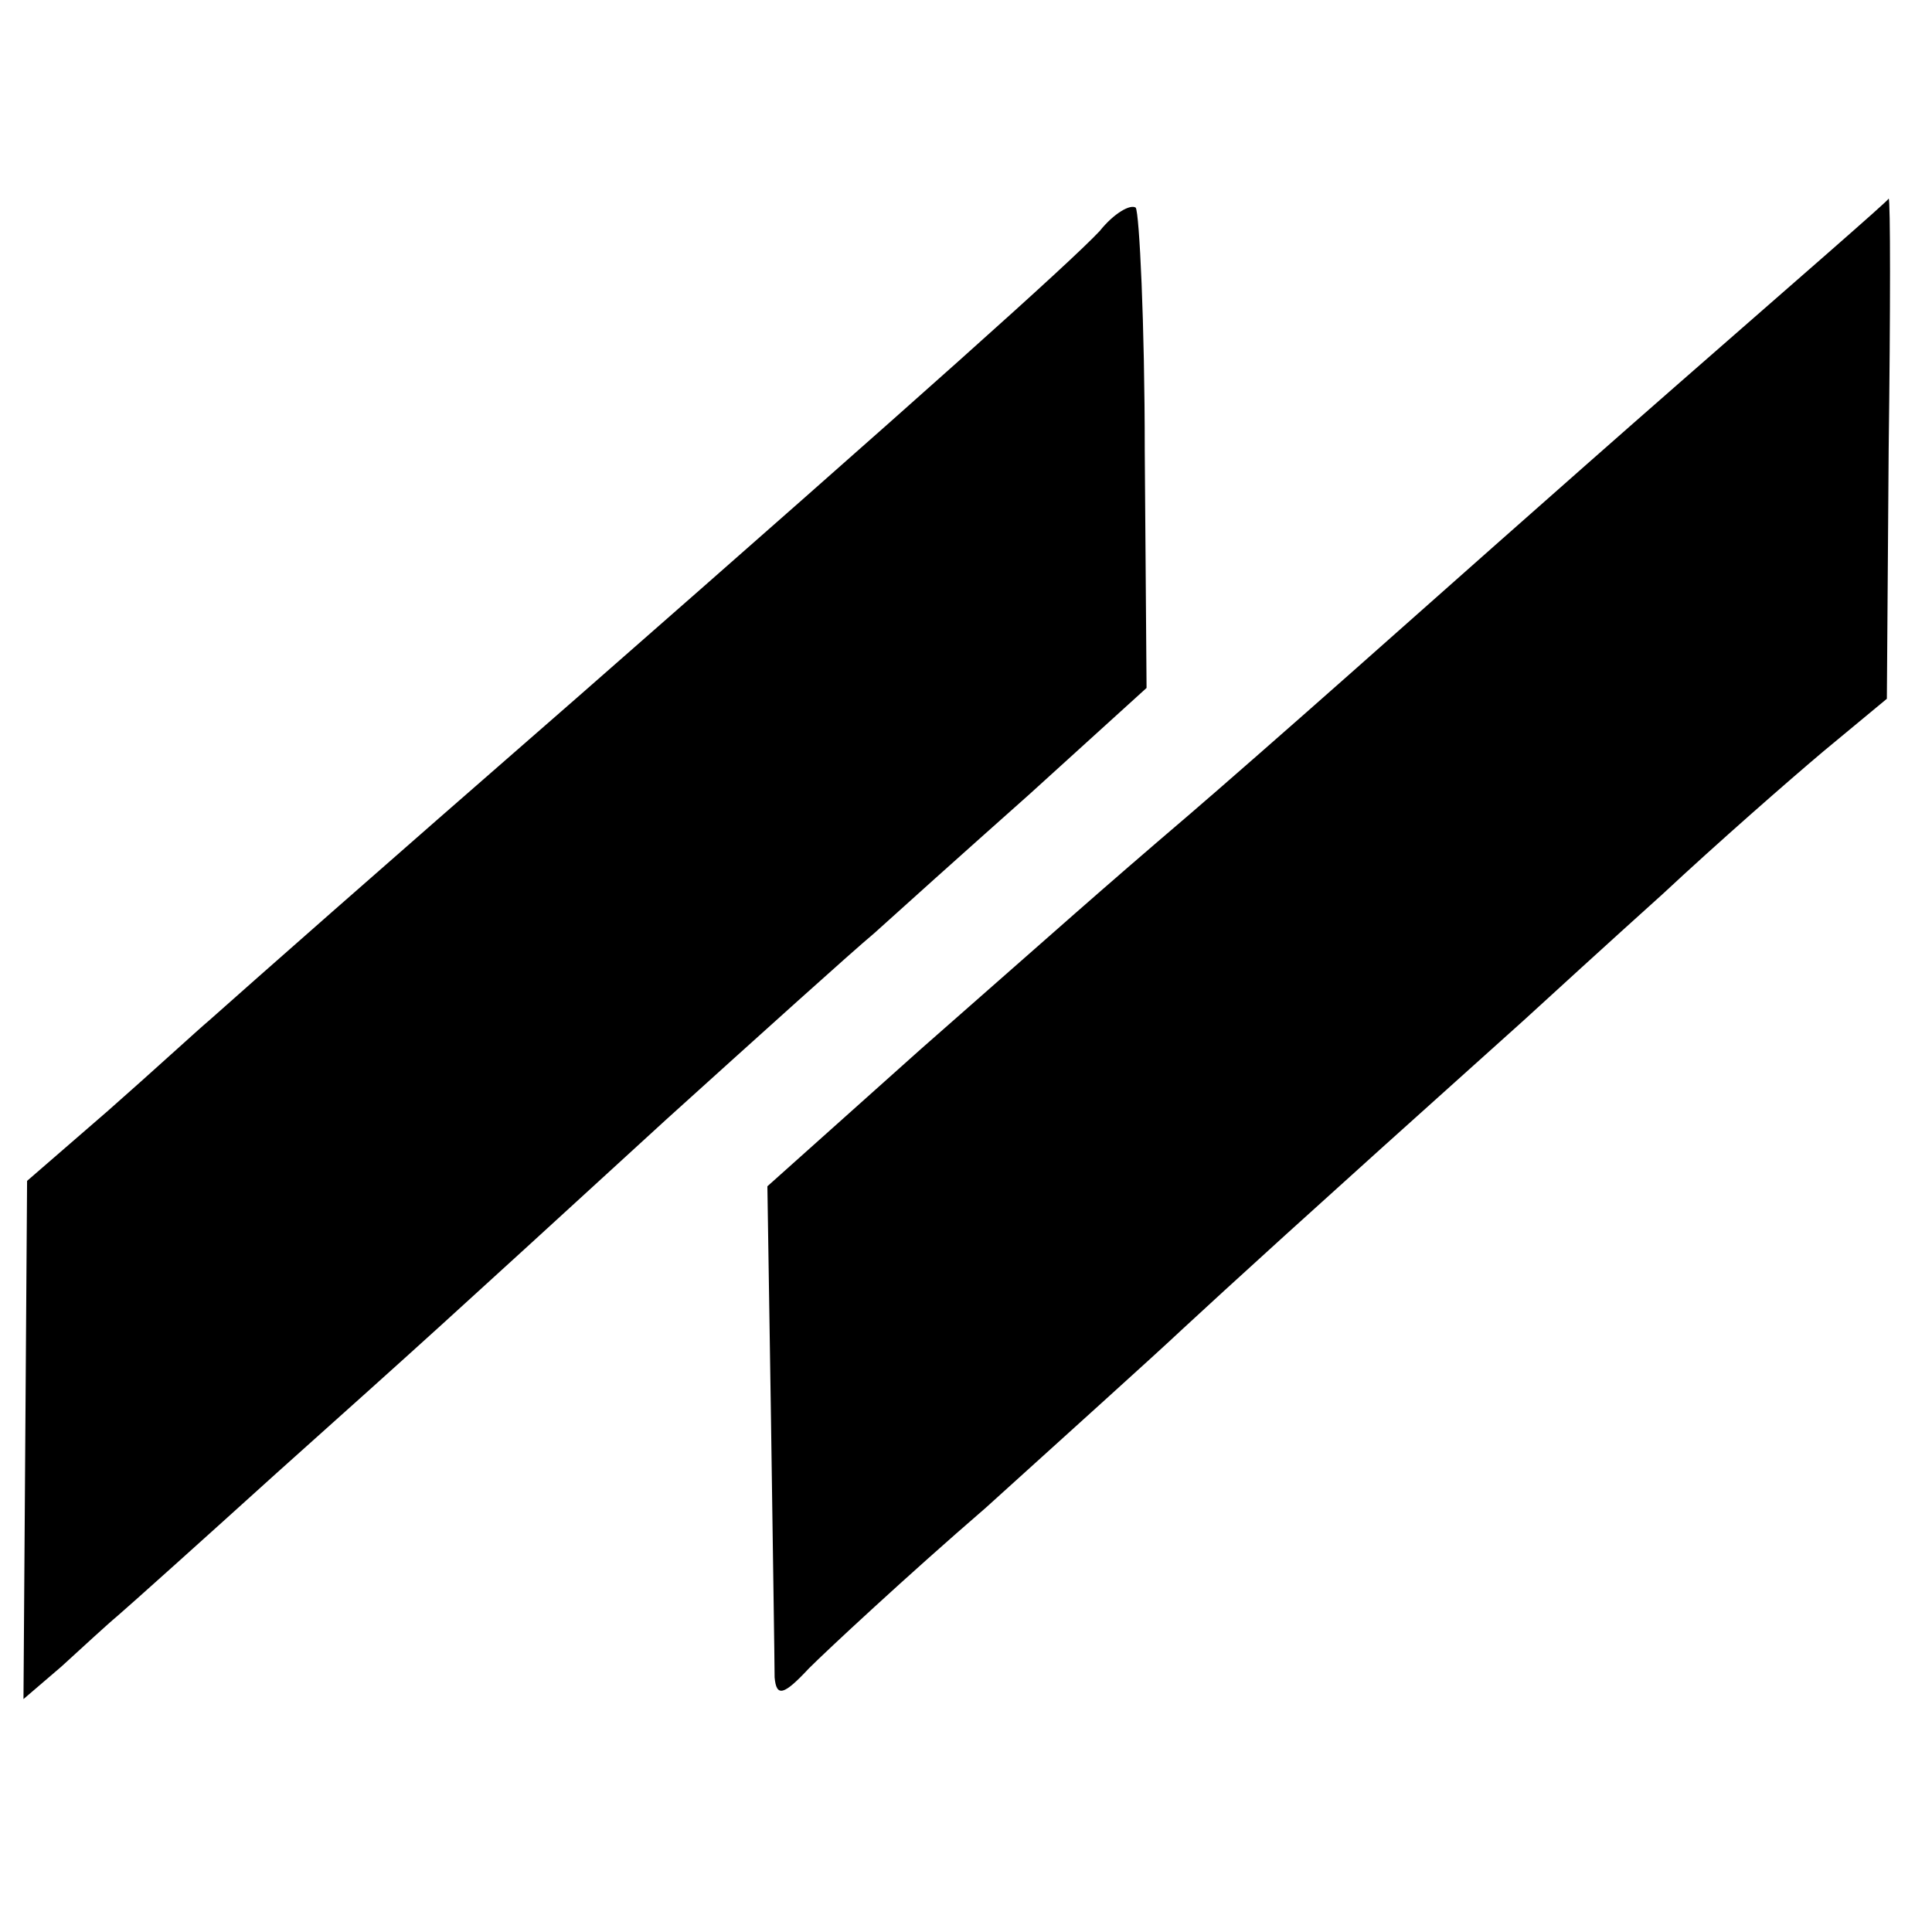
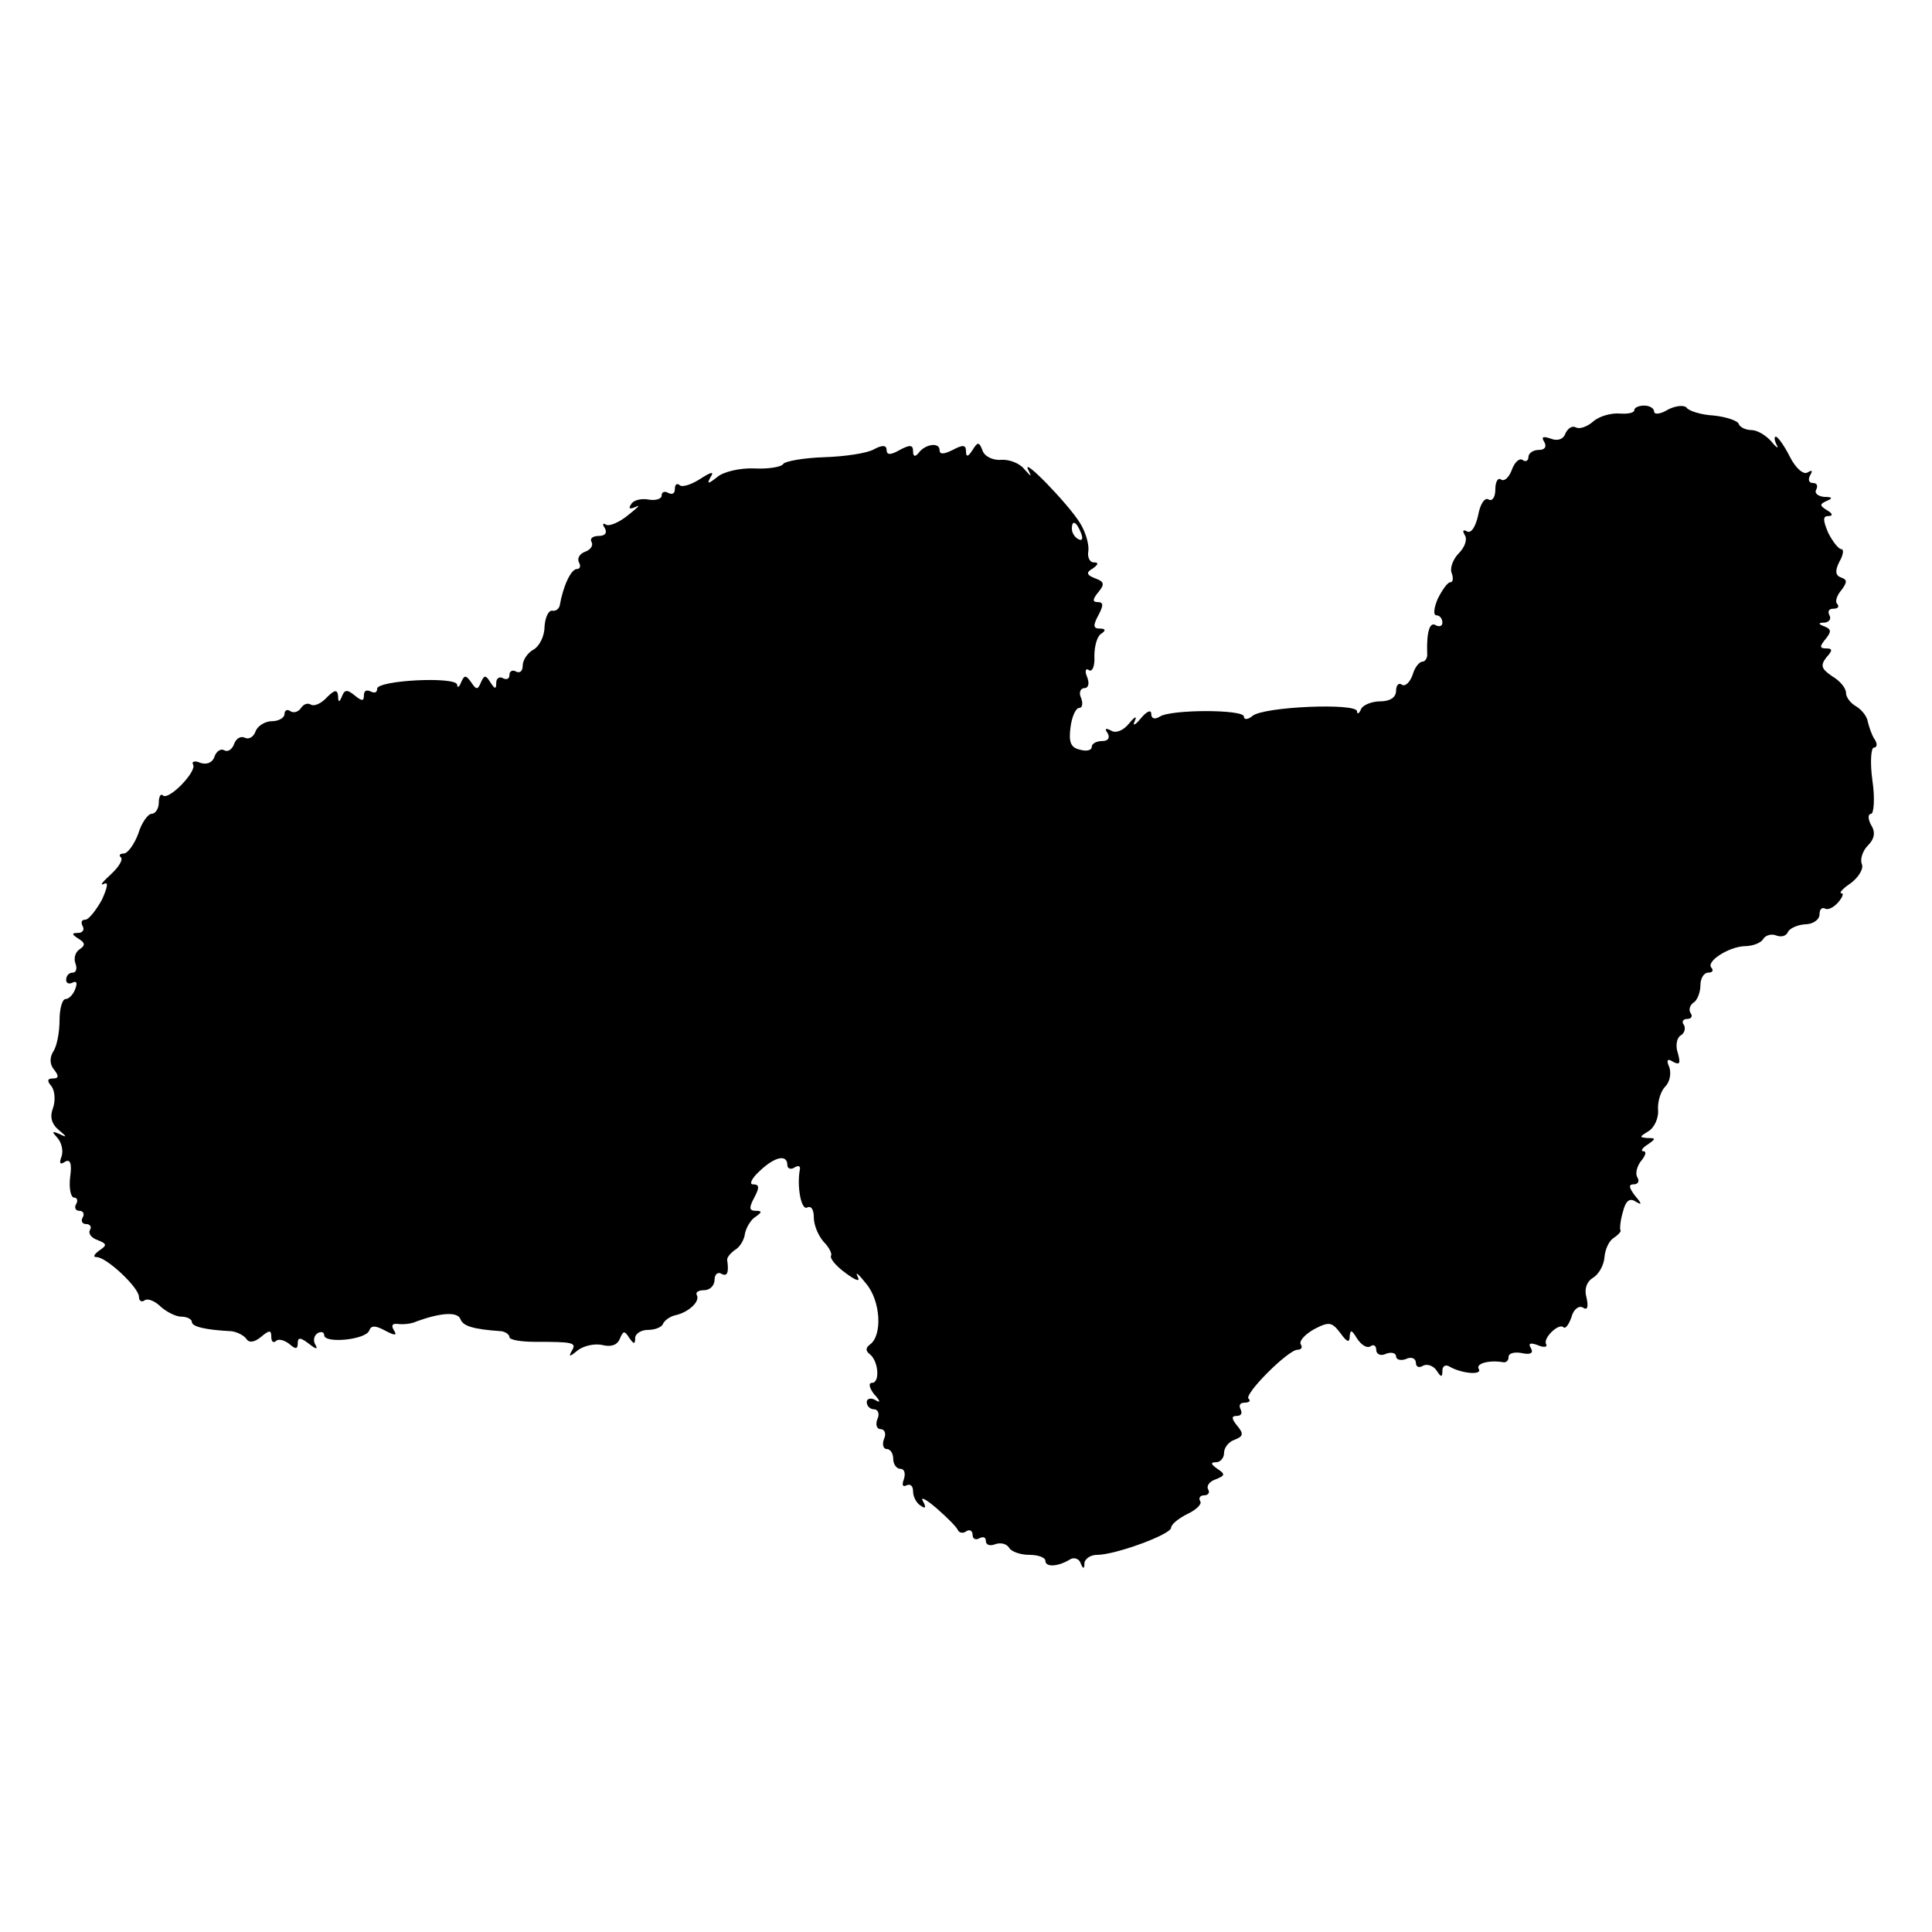
- <svg xmlns="http://www.w3.org/2000/svg" version="1.0" width="107pt" height="107pt" viewBox="0 0 107 107" preserveAspectRatio="xMidYMid meet">
-   <g transform="translate(0,107) scale(0.1,-0.1)" fill="#000000" stroke="none">
-     <path d="M609 942 c-17 -18 -95 -88 -289 -258 -117 -102 -177 -155 -204 -179 -6 -5 -31 -28 -56 -50 l-45 -39 -1 -144 -1 -143 21 18 c11 10 25 23 31 28 7 6 46 41 88 79 86 77 86 77 216 196 52 47 103 93 115 103 11 10 50 45 86 77 l65 59 -1 131 c0 71 -3 132 -5 135 -3 2 -12 -3 -20 -13z" />
-     <path d="M929 857 c-64 -56 -145 -128 -180 -159 -35 -31 -75 -66 -89 -78 -55 -47 -68 -59 -150 -131 l-85 -76 2 -129 c1 -71 2 -135 2 -143 1 -11 5 -10 19 5 10 10 54 51 98 89 43 39 92 83 109 99 26 24 63 58 189 171 12 11 47 43 77 70 30 28 70 63 89 79 l35 29 1 138 c1 77 1 139 0 139 0 -1 -53 -47 -117 -103z" />
+ <svg xmlns="http://www.w3.org/2000/svg" version="1.0" width="292pt" height="292pt" viewBox="0 0 292 292" preserveAspectRatio="xMidYMid meet">
+   <g transform="translate(0,292) scale(0.1,-0.1)" fill="#000000" stroke="none">
+     <path d="M2470 2300 c0 -4 -10 -6 -22 -5 -13 1 -31 -4 -40 -12 -9 -8 -21 -12 -26 -9 -6 3 -12 -1 -16 -9 -3 -9 -12 -12 -22 -8 -12 4 -15 3 -10 -5 4 -7 1 -12 -8 -12 -9 0 -16 -5 -16 -11 0 -5 -4 -8 -9 -4 -5 3 -12 -4 -16 -15 -4 -11 -11 -18 -16 -15 -5 4 -9 -3 -9 -15 0 -12 -5 -18 -10 -15 -6 4 -13 -7 -16 -24 -4 -18 -11 -28 -17 -24 -6 3 -7 1 -3 -6 4 -6 0 -18 -9 -27 -9 -9 -14 -23 -11 -30 3 -8 2 -14 -2 -14 -4 0 -12 -11 -19 -25 -6 -14 -7 -25 -2 -25 5 0 9 -5 9 -11 0 -5 -4 -7 -10 -4 -9 6 -14 -10 -13 -42 1 -7 -3 -13 -7 -13 -5 0 -12 -9 -15 -20 -4 -11 -11 -18 -16 -15 -5 4 -9 -1 -9 -9 0 -10 -9 -16 -24 -16 -13 0 -27 -6 -29 -12 -3 -7 -6 -8 -6 -3 -1 13 -141 7 -158 -7 -7 -6 -13 -6 -13 -1 0 11 -110 11 -127 0 -8 -5 -13 -3 -13 4 0 7 -7 4 -16 -7 -8 -10 -13 -12 -9 -4 4 9 0 7 -9 -4 -8 -10 -20 -15 -27 -10 -8 4 -10 3 -5 -4 4 -7 1 -12 -8 -12 -9 0 -16 -4 -16 -9 0 -5 -8 -7 -18 -4 -14 3 -17 12 -14 34 2 16 8 29 13 29 5 0 6 7 3 15 -4 8 -1 15 5 15 6 0 8 7 4 17 -4 9 -2 14 3 10 5 -3 9 7 8 21 0 15 4 30 10 34 8 5 7 8 -2 8 -10 0 -10 5 -2 20 8 15 8 20 -1 20 -8 0 -8 4 1 15 10 12 9 16 -5 21 -13 5 -14 9 -3 15 8 6 9 9 1 9 -6 0 -10 8 -8 18 1 9 -4 28 -13 42 -18 29 -89 102 -78 80 6 -12 5 -11 -6 1 -7 9 -23 15 -35 14 -12 -1 -25 5 -28 14 -5 13 -7 14 -15 1 -7 -11 -10 -11 -10 -2 0 10 -5 10 -20 2 -14 -7 -20 -7 -20 0 0 12 -22 9 -32 -5 -5 -6 -8 -5 -8 3 0 10 -5 10 -20 2 -14 -8 -20 -8 -20 0 0 7 -6 8 -19 1 -10 -6 -44 -11 -75 -12 -31 -1 -59 -6 -62 -10 -3 -5 -23 -8 -44 -7 -21 1 -47 -5 -56 -13 -14 -11 -16 -11 -10 0 6 9 1 8 -16 -3 -14 -9 -28 -13 -31 -9 -4 3 -7 1 -7 -6 0 -7 -4 -9 -10 -6 -5 3 -10 2 -10 -4 0 -5 -9 -8 -20 -6 -11 2 -23 -1 -26 -7 -5 -7 -2 -8 7 -4 8 4 3 -1 -11 -12 -13 -11 -29 -18 -34 -15 -5 3 -6 1 -2 -5 4 -7 1 -12 -9 -12 -9 0 -14 -4 -11 -9 3 -5 -1 -12 -10 -15 -8 -3 -12 -10 -9 -16 3 -5 2 -10 -3 -10 -9 0 -21 -26 -26 -55 -1 -5 -6 -9 -11 -8 -6 1 -11 -10 -12 -24 0 -15 -8 -30 -17 -35 -9 -5 -16 -16 -16 -24 0 -8 -4 -12 -10 -9 -5 3 -10 1 -10 -5 0 -6 -4 -8 -10 -5 -5 3 -10 0 -10 -7 0 -10 -2 -10 -9 1 -7 11 -9 11 -14 0 -5 -12 -7 -12 -15 0 -8 11 -10 11 -15 0 -3 -8 -6 -9 -6 -4 -1 13 -121 7 -121 -6 0 -6 -4 -7 -10 -4 -6 3 -10 1 -10 -6 0 -9 -3 -9 -14 0 -11 9 -15 9 -19 -1 -4 -10 -6 -10 -6 0 -1 10 -5 10 -17 -2 -8 -9 -19 -14 -24 -11 -5 3 -11 1 -15 -5 -4 -6 -11 -8 -16 -5 -5 4 -9 1 -9 -4 0 -6 -9 -11 -19 -11 -10 0 -22 -7 -25 -16 -3 -8 -10 -12 -16 -9 -6 3 -13 -1 -16 -9 -3 -9 -10 -13 -15 -10 -5 3 -12 -1 -15 -10 -3 -9 -12 -12 -21 -9 -9 4 -14 2 -11 -3 5 -11 -38 -55 -46 -46 -3 3 -6 -2 -6 -11 0 -9 -5 -17 -11 -17 -5 0 -15 -13 -20 -30 -6 -16 -16 -30 -22 -30 -6 0 -8 -3 -4 -6 3 -4 -4 -15 -16 -26 -12 -11 -17 -17 -10 -14 7 4 6 -4 -3 -24 -9 -16 -20 -30 -25 -30 -6 0 -7 -4 -4 -10 3 -5 0 -10 -7 -10 -10 0 -10 -2 1 -9 10 -6 10 -10 1 -16 -6 -4 -9 -13 -6 -21 3 -8 1 -14 -4 -14 -6 0 -10 -5 -10 -11 0 -5 4 -7 10 -4 6 3 7 -1 4 -9 -3 -9 -10 -16 -15 -16 -5 0 -9 -15 -9 -32 0 -18 -4 -40 -10 -48 -5 -9 -5 -19 2 -27 7 -9 7 -13 -2 -13 -9 0 -9 -4 -2 -12 5 -7 6 -22 2 -33 -5 -13 -2 -24 9 -33 12 -10 13 -12 1 -6 -12 5 -12 4 -3 -6 6 -7 9 -19 6 -28 -4 -10 -2 -13 5 -8 8 5 11 -2 8 -23 -2 -17 1 -31 6 -31 5 0 6 -5 3 -10 -3 -5 -1 -10 5 -10 6 0 8 -5 5 -10 -3 -5 -1 -10 5 -10 6 0 9 -4 6 -9 -3 -5 2 -12 11 -15 15 -6 15 -8 3 -16 -8 -6 -10 -10 -4 -10 15 0 64 -46 64 -60 0 -6 4 -9 9 -5 5 3 16 -2 24 -10 9 -8 23 -15 31 -15 9 0 16 -4 16 -8 0 -7 20 -12 60 -14 8 -1 18 -6 22 -11 4 -7 12 -6 22 2 13 11 16 11 16 1 0 -8 3 -10 7 -7 3 4 12 2 20 -4 10 -9 13 -8 13 1 0 9 4 9 17 -1 10 -8 14 -9 10 -2 -4 6 -3 14 3 18 5 3 10 2 10 -3 0 -13 63 -7 68 7 3 8 9 8 24 0 15 -8 19 -8 13 1 -4 7 -2 10 6 9 8 -1 21 0 29 4 36 13 62 15 66 3 4 -10 18 -15 62 -18 6 -1 12 -5 12 -9 0 -4 17 -7 38 -7 59 0 64 -1 56 -14 -5 -9 -3 -9 9 1 9 7 26 11 38 8 13 -3 22 0 26 10 5 12 7 12 14 1 7 -10 9 -10 9 0 0 6 9 12 19 12 11 0 21 4 23 9 2 5 10 11 18 13 20 4 39 21 33 31 -2 4 3 7 11 7 9 0 16 7 16 16 0 8 5 12 10 9 9 -5 12 1 9 21 0 4 5 10 12 15 7 4 14 15 15 25 2 9 9 21 16 25 10 7 10 9 0 9 -10 0 -10 5 -2 20 8 15 8 20 -2 20 -6 0 -2 9 10 20 23 22 42 26 42 9 0 -5 5 -7 10 -4 6 4 10 3 9 -2 -5 -26 2 -63 11 -58 6 3 10 -3 10 -15 0 -12 7 -28 15 -37 8 -8 13 -18 11 -21 -2 -4 8 -16 22 -26 16 -12 23 -14 18 -5 -4 8 2 3 13 -11 22 -26 25 -78 6 -92 -7 -5 -7 -10 0 -15 13 -11 15 -43 3 -43 -6 0 -4 -8 3 -17 10 -11 10 -14 2 -9 -7 4 -13 2 -13 -3 0 -6 5 -11 11 -11 6 0 9 -7 5 -15 -3 -8 -1 -15 5 -15 6 0 9 -7 5 -15 -3 -8 -1 -15 4 -15 6 0 10 -7 10 -15 0 -8 5 -15 11 -15 6 0 8 -7 5 -16 -3 -8 -2 -12 4 -9 6 3 10 -1 10 -9 0 -8 5 -18 12 -22 7 -5 8 -2 3 7 -5 8 5 3 21 -11 16 -14 30 -28 32 -33 2 -4 8 -5 13 -1 5 3 9 0 9 -6 0 -6 5 -8 10 -5 6 3 10 2 10 -4 0 -6 6 -8 14 -5 8 3 17 1 21 -5 3 -6 17 -11 31 -11 13 0 24 -4 24 -9 0 -10 19 -9 37 2 6 4 14 1 16 -5 4 -10 6 -10 6 0 1 6 9 12 19 12 28 0 112 31 112 41 0 5 11 14 25 21 13 6 22 15 19 19 -3 5 0 9 6 9 6 0 9 4 6 9 -3 5 2 12 11 15 15 6 15 8 3 16 -10 7 -11 10 -2 10 6 0 12 6 12 14 0 8 7 17 16 20 13 5 14 9 4 21 -9 11 -9 15 -1 15 7 0 9 4 6 10 -3 6 -1 10 6 10 7 0 10 3 6 6 -7 7 60 74 74 74 6 0 8 4 5 8 -3 5 6 15 20 23 23 12 27 11 40 -6 10 -14 14 -15 14 -4 1 10 3 9 11 -4 6 -9 14 -15 20 -12 5 4 9 1 9 -5 0 -7 7 -10 15 -6 8 3 15 1 15 -4 0 -5 7 -7 15 -4 8 4 15 1 15 -6 0 -6 5 -8 11 -4 6 3 15 0 20 -7 7 -11 9 -11 9 -1 0 7 4 10 10 7 18 -11 51 -14 45 -4 -5 8 15 14 38 10 4 0 7 3 7 8 0 6 9 8 20 6 13 -3 18 0 14 7 -5 8 -1 9 10 5 9 -4 15 -3 13 1 -6 9 19 33 26 26 3 -3 8 4 12 15 3 12 11 18 17 15 7 -5 9 0 6 14 -4 14 0 25 10 31 8 5 16 18 17 31 1 12 7 25 14 29 7 5 12 10 10 12 -1 2 0 15 4 28 4 16 10 21 19 15 10 -6 10 -4 -1 9 -9 12 -10 17 -2 17 7 0 9 5 6 10 -4 6 -1 17 5 25 7 8 9 15 4 15 -5 0 -2 5 6 10 13 9 13 10 0 10 -13 1 -12 2 1 10 9 5 16 20 15 32 -1 13 4 29 11 36 7 7 9 20 6 29 -5 11 -3 14 6 8 10 -5 11 -2 7 13 -4 11 -2 23 4 27 6 3 8 11 5 16 -4 5 -1 9 5 9 6 0 9 4 5 9 -3 5 -1 12 5 16 5 3 10 15 10 26 0 10 5 19 12 19 6 0 8 3 5 7 -10 9 25 32 50 33 12 0 25 5 28 11 4 6 13 8 20 5 8 -3 15 0 17 5 2 5 13 11 26 12 12 0 22 7 22 15 0 7 3 11 8 9 4 -3 13 1 20 9 7 8 9 14 5 14 -4 0 2 7 14 15 12 9 20 22 17 29 -3 7 1 20 9 28 10 10 12 20 5 31 -5 9 -5 17 0 17 4 0 6 23 2 50 -4 28 -2 50 2 50 5 0 6 6 1 13 -4 6 -8 18 -10 26 -1 8 -9 18 -17 23 -9 5 -16 14 -16 21 0 7 -9 18 -21 25 -16 11 -18 16 -9 28 10 11 10 14 0 14 -10 0 -10 3 -1 14 9 11 9 15 -1 19 -11 4 -10 6 0 6 7 1 10 6 7 11 -3 6 -1 10 6 10 7 0 9 3 6 7 -4 3 -1 13 6 21 9 12 9 16 0 19 -9 3 -10 10 -3 24 6 10 7 19 3 19 -4 0 -13 11 -20 25 -8 19 -8 25 0 25 8 0 7 4 -2 9 -11 7 -11 9 0 14 10 4 8 6 -4 6 -10 1 -15 6 -12 11 3 6 1 10 -5 10 -6 0 -8 5 -4 12 4 7 3 8 -4 4 -6 -4 -18 6 -27 24 -8 16 -18 30 -21 30 -3 0 -2 -6 1 -12 4 -7 0 -5 -8 5 -8 9 -21 17 -30 17 -8 0 -17 4 -19 9 -1 5 -19 11 -38 13 -19 1 -38 7 -41 12 -4 4 -16 3 -28 -3 -11 -7 -21 -8 -21 -3 0 5 -7 9 -15 9 -8 0 -15 -3 -15 -7z m-836 -186 c3 -8 2 -12 -4 -9 -6 3 -10 10 -10 16 0 14 7 11 14 -7z" />
  </g>
</svg>
